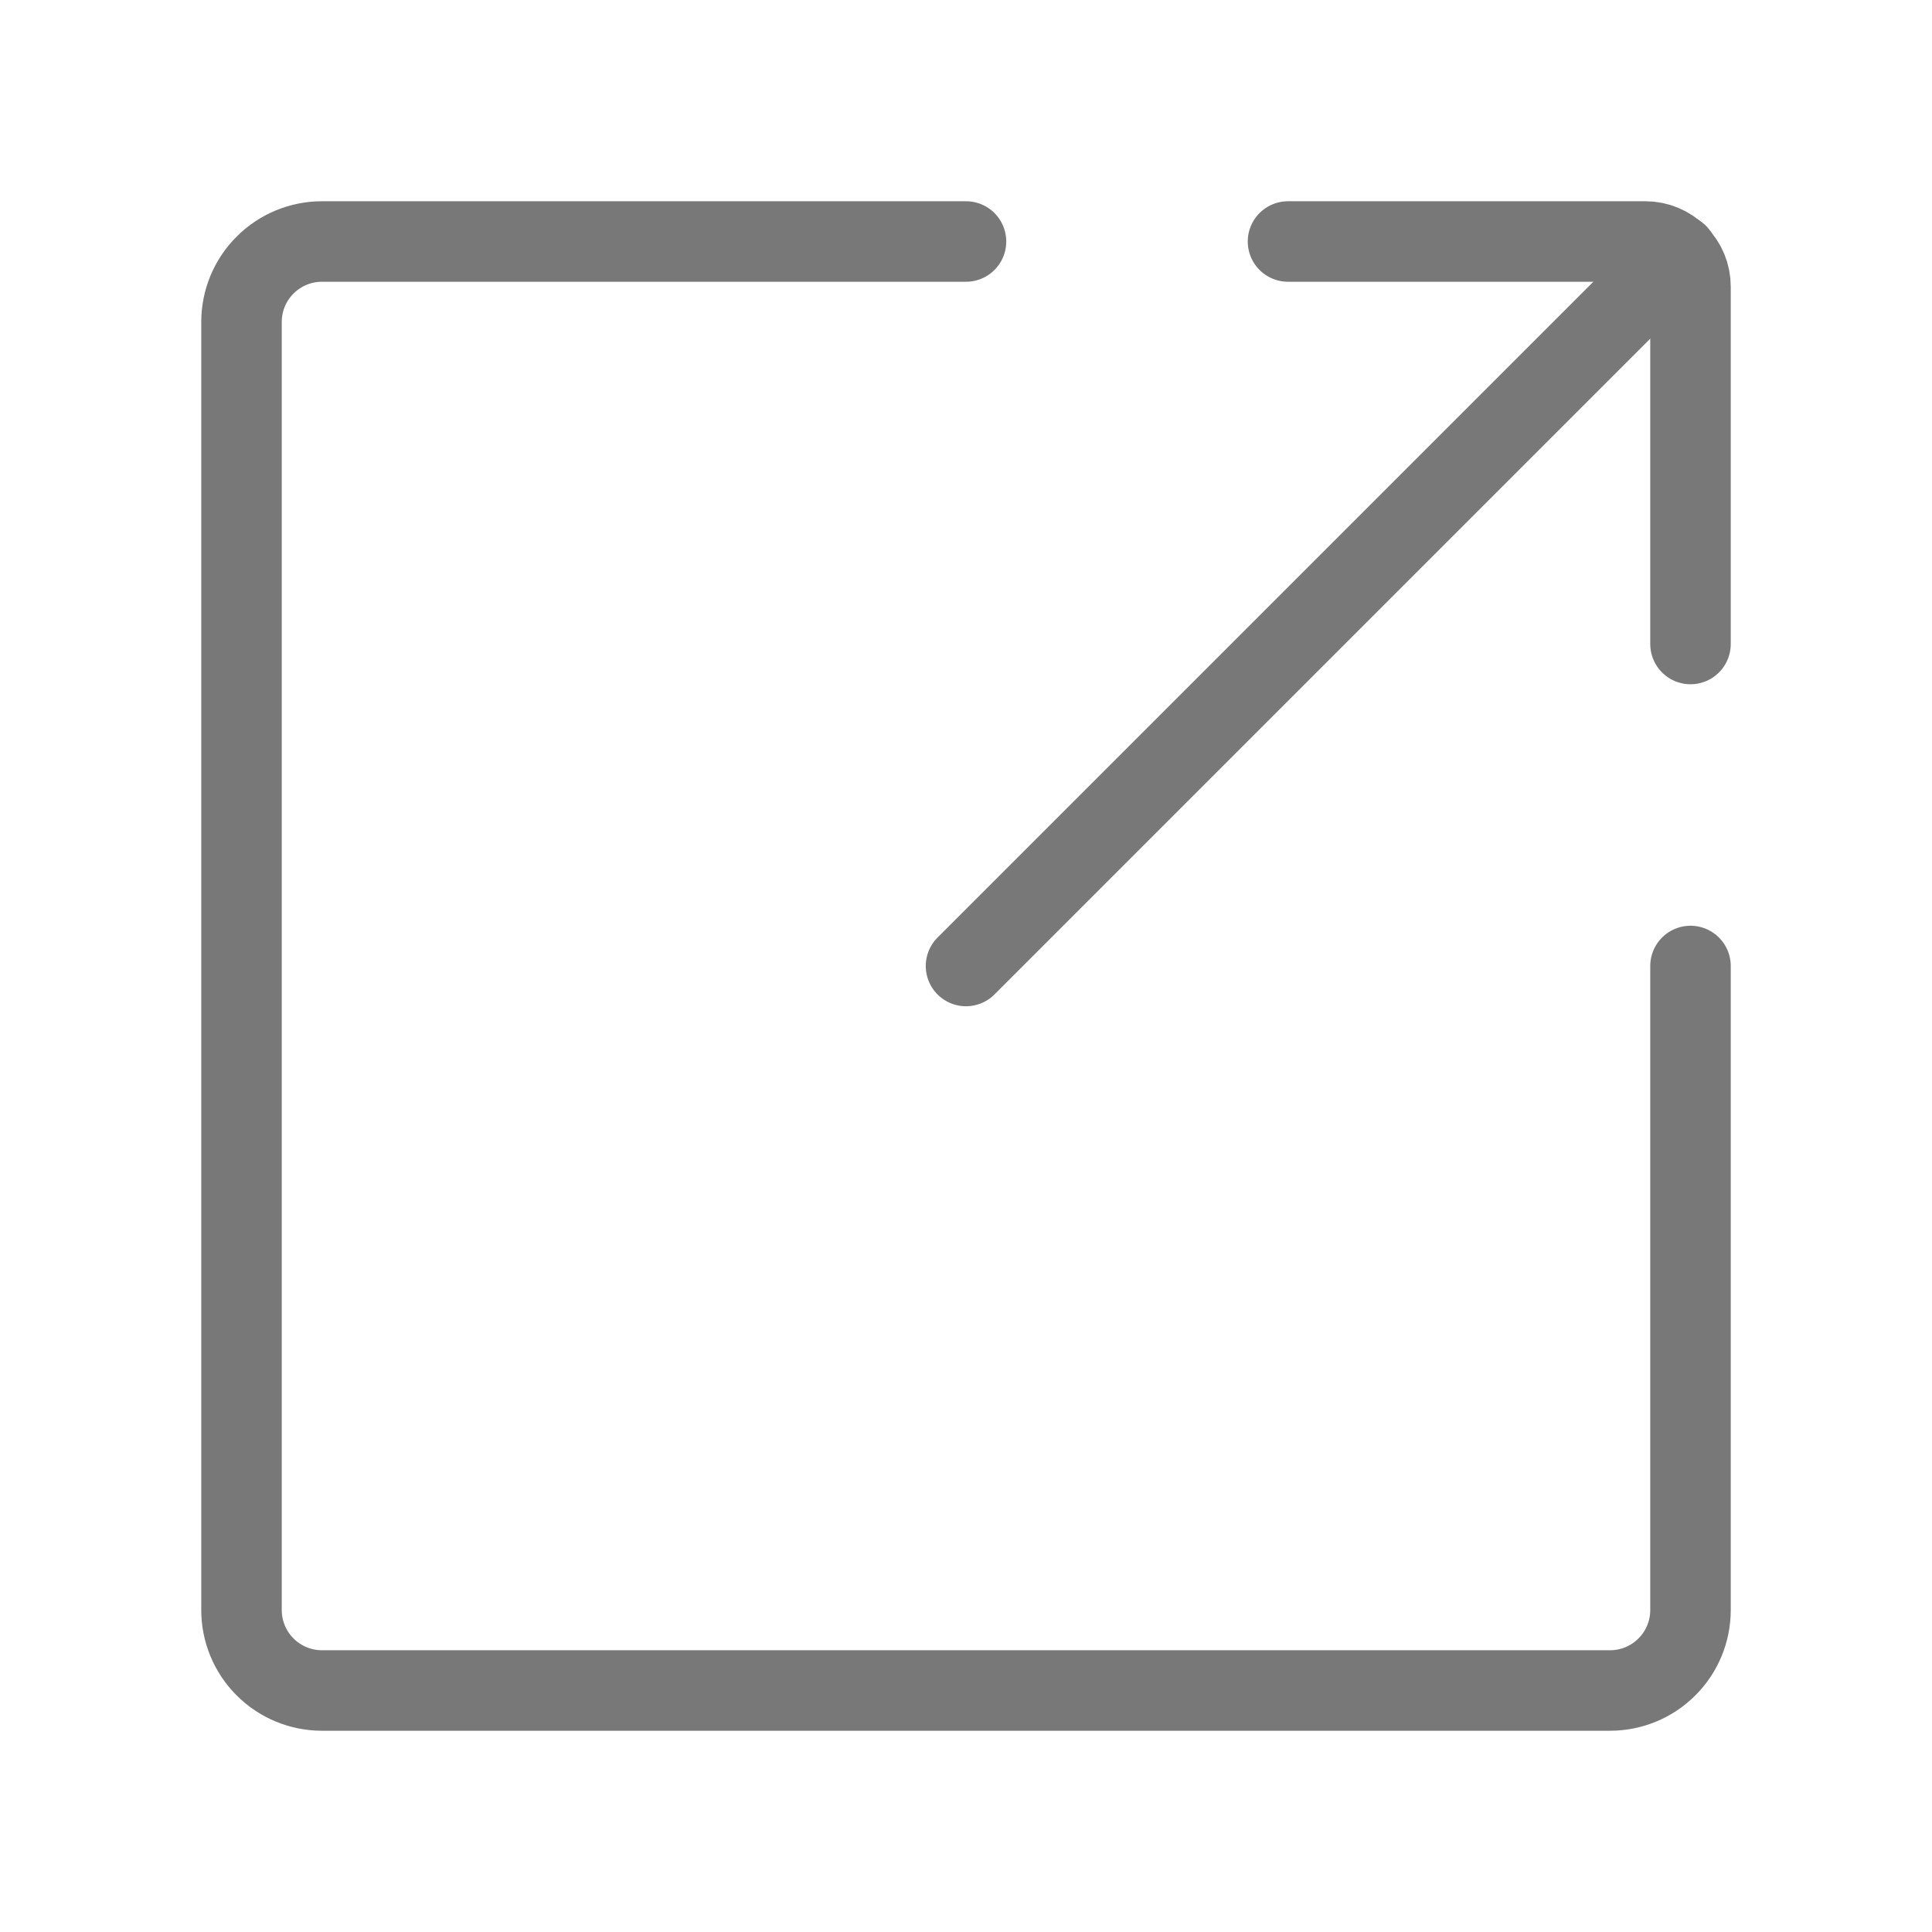
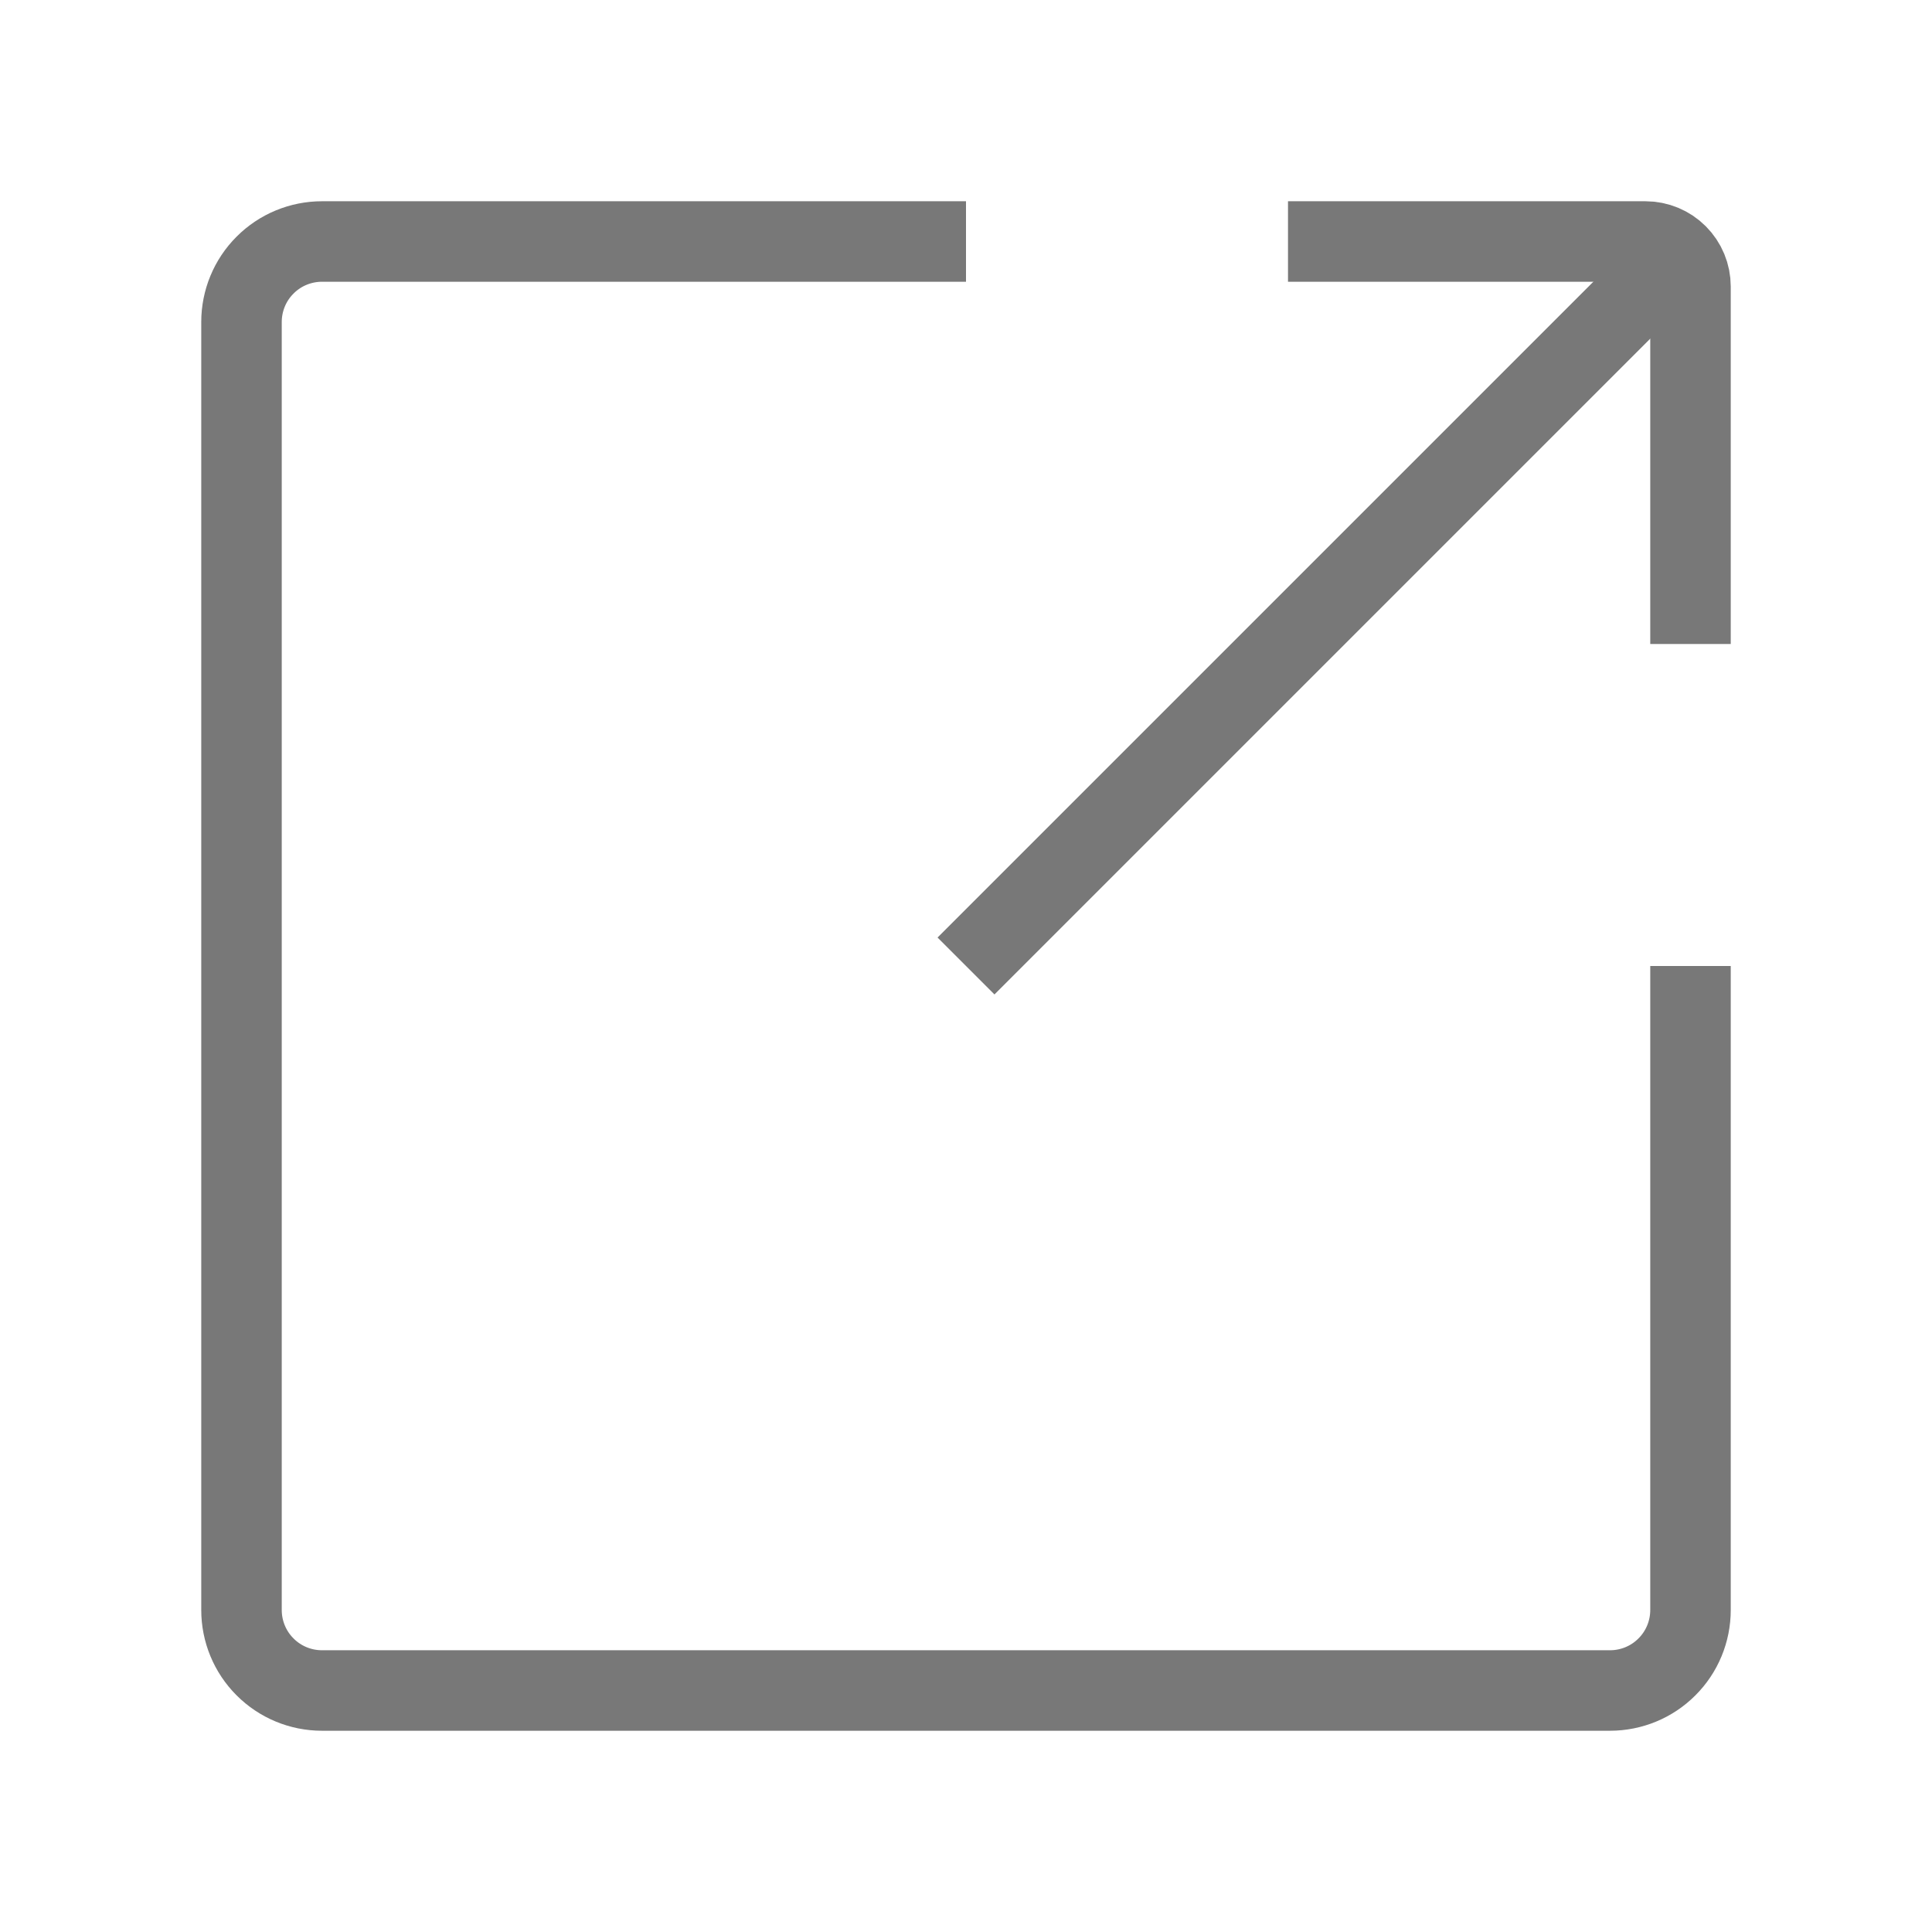
<svg xmlns="http://www.w3.org/2000/svg" width="24" height="24" viewBox="0 0 24 24" fill="none">
-   <path d="M21 12V20C21 20.265 20.895 20.52 20.707 20.707C20.52 20.895 20.265 21 20 21H4C3.735 21 3.48 20.895 3.293 20.707C3.105 20.52 3 20.265 3 20V4C3 3.735 3.105 3.48 3.293 3.293C3.48 3.105 3.735 3 4 3H12" stroke="#787878" stroke-linecap="round" stroke-linejoin="round" />
-   <path d="M16 3H20.44C20.588 3 20.731 3.059 20.836 3.164C20.941 3.269 21 3.411 21 3.56V8" stroke="#787878" stroke-linecap="round" stroke-linejoin="round" />
-   <path d="M20.84 3.16L12 12" stroke="#787878" stroke-linecap="round" stroke-linejoin="round" />
+   <path d="M21 12V20C21 20.265 20.895 20.52 20.707 20.707C20.52 20.895 20.265 21 20 21H4C3.735 21 3.48 20.895 3.293 20.707C3.105 20.52 3 20.265 3 20V4C3 3.735 3.105 3.48 3.293 3.293C3.48 3.105 3.735 3 4 3H12" stroke="#787878" strokeLinecap="round" strokeLinejoin="round" />
+   <path d="M16 3H20.44C20.588 3 20.731 3.059 20.836 3.164C20.941 3.269 21 3.411 21 3.56V8" stroke="#787878" strokeLinecap="round" strokeLinejoin="round" />
+   <path d="M20.84 3.16L12 12" stroke="#787878" strokeLinecap="round" strokeLinejoin="round" />
</svg>
